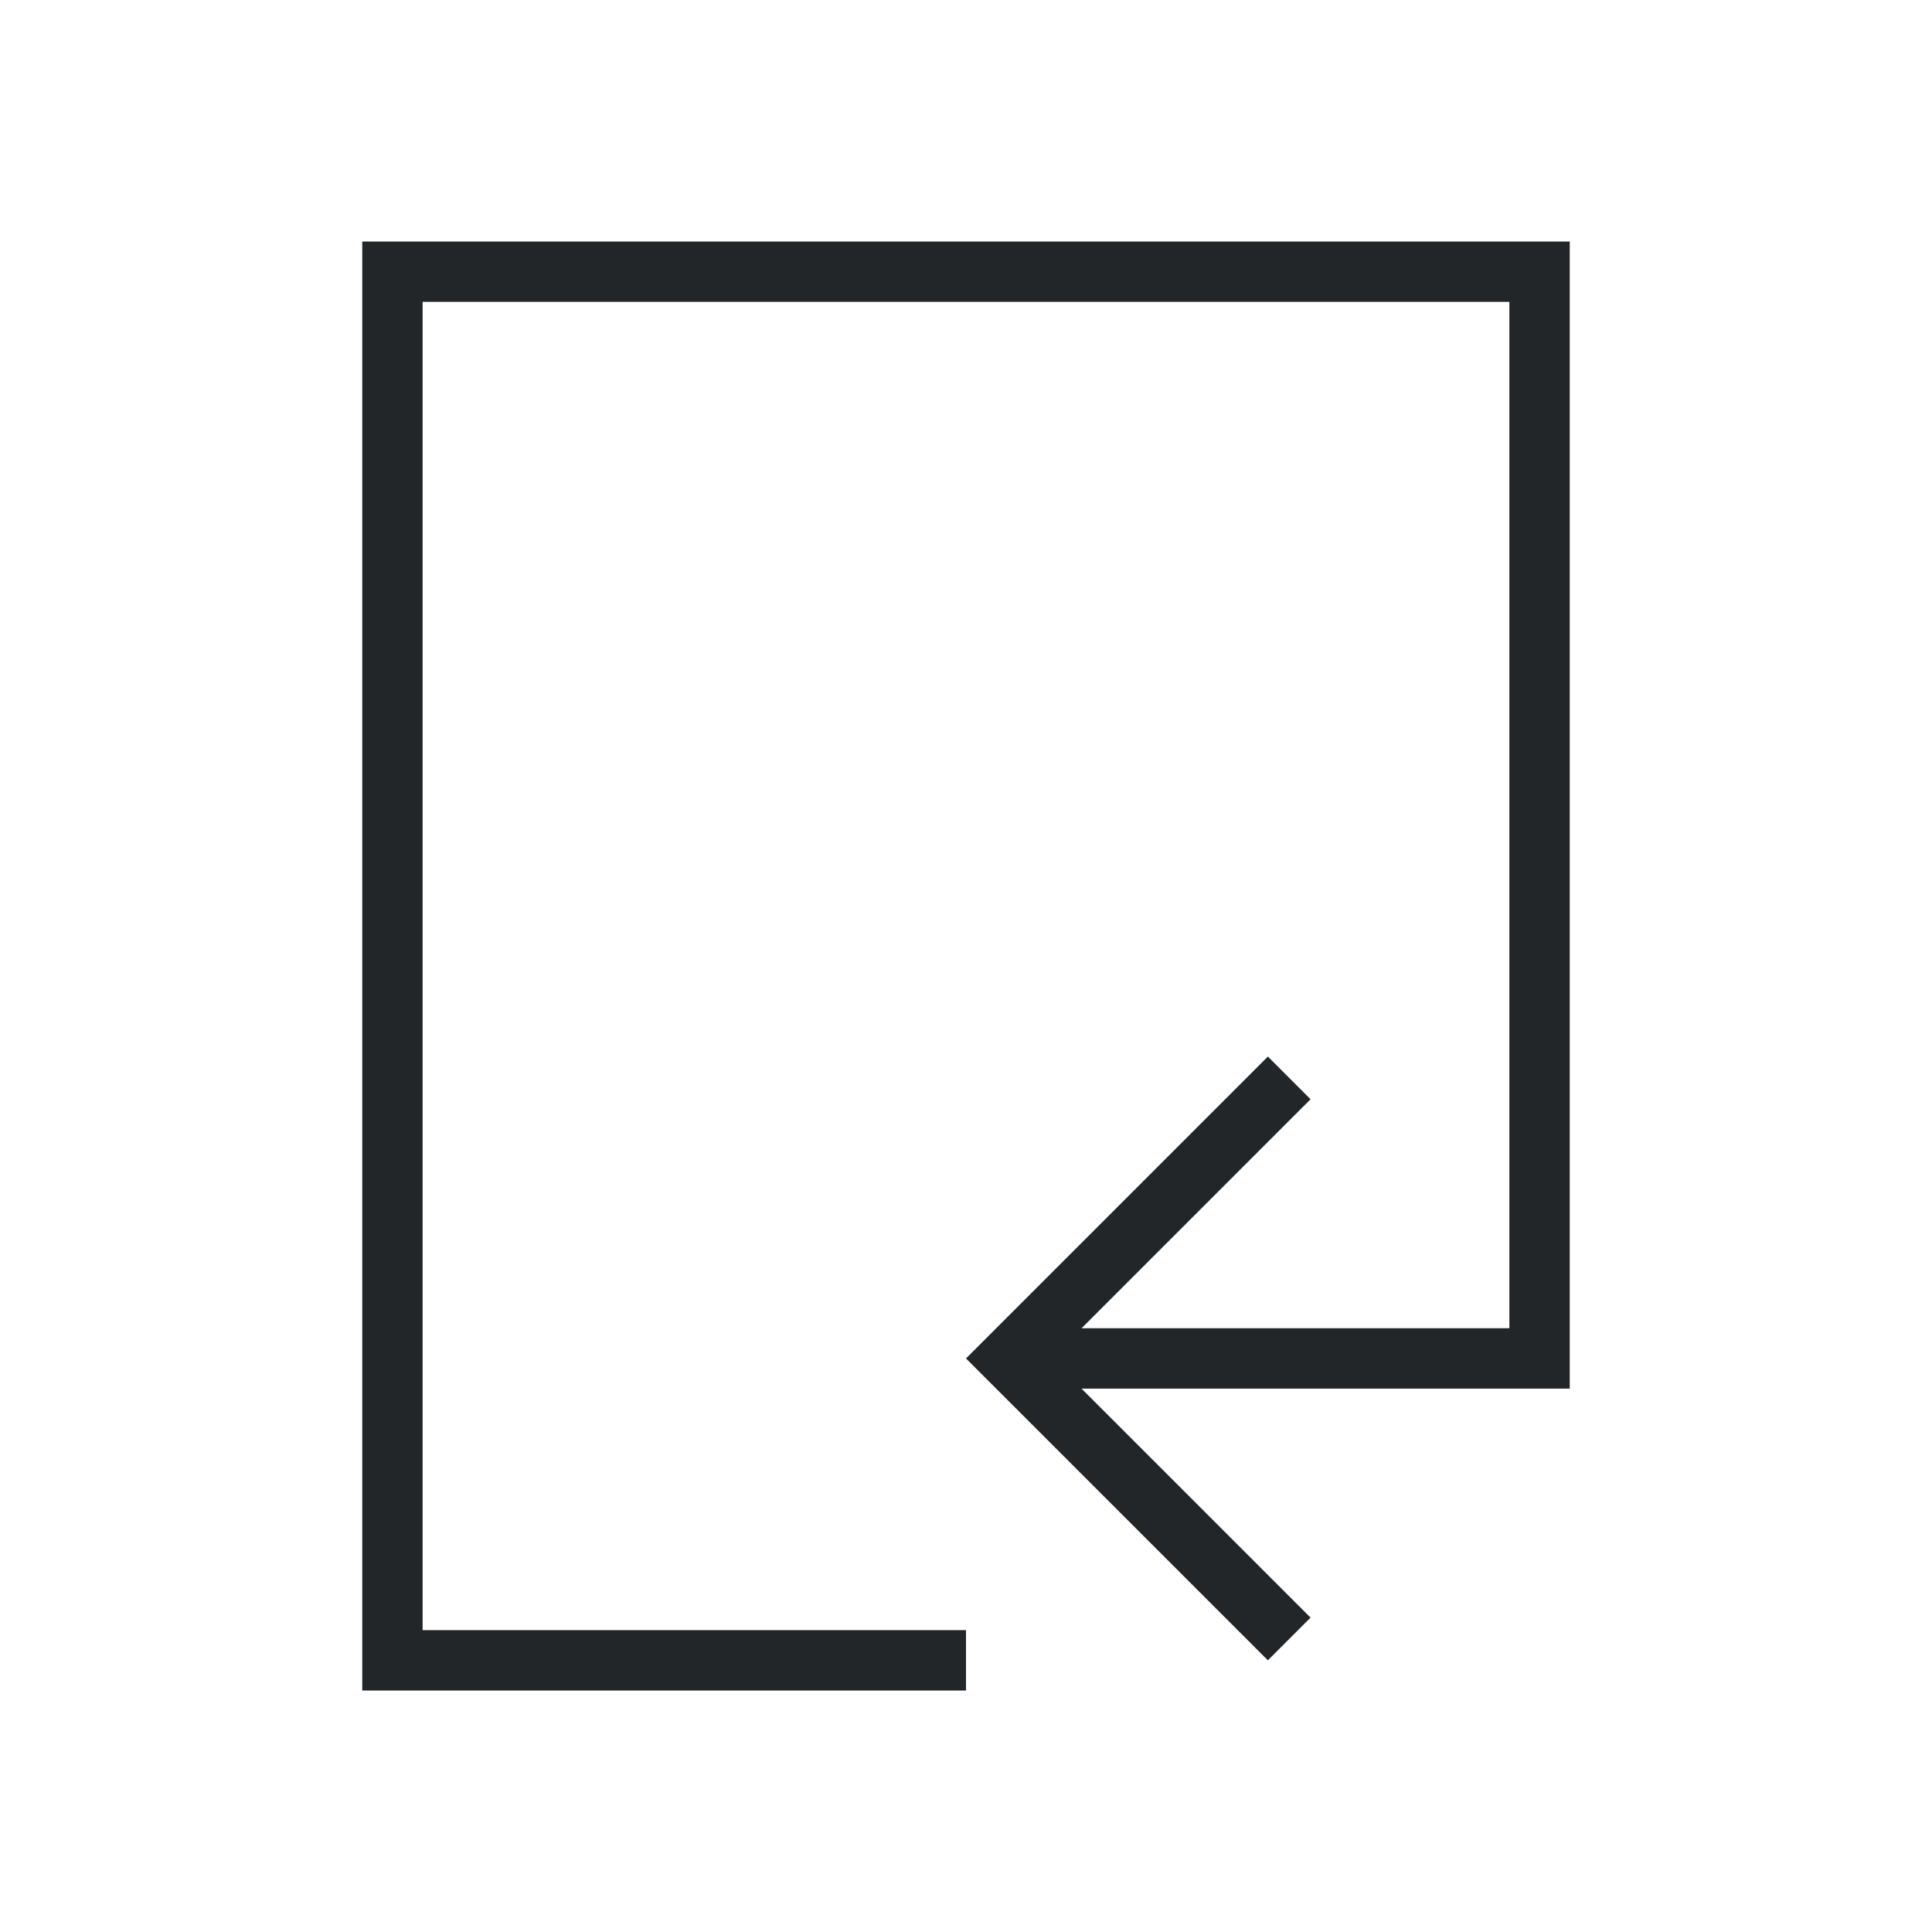
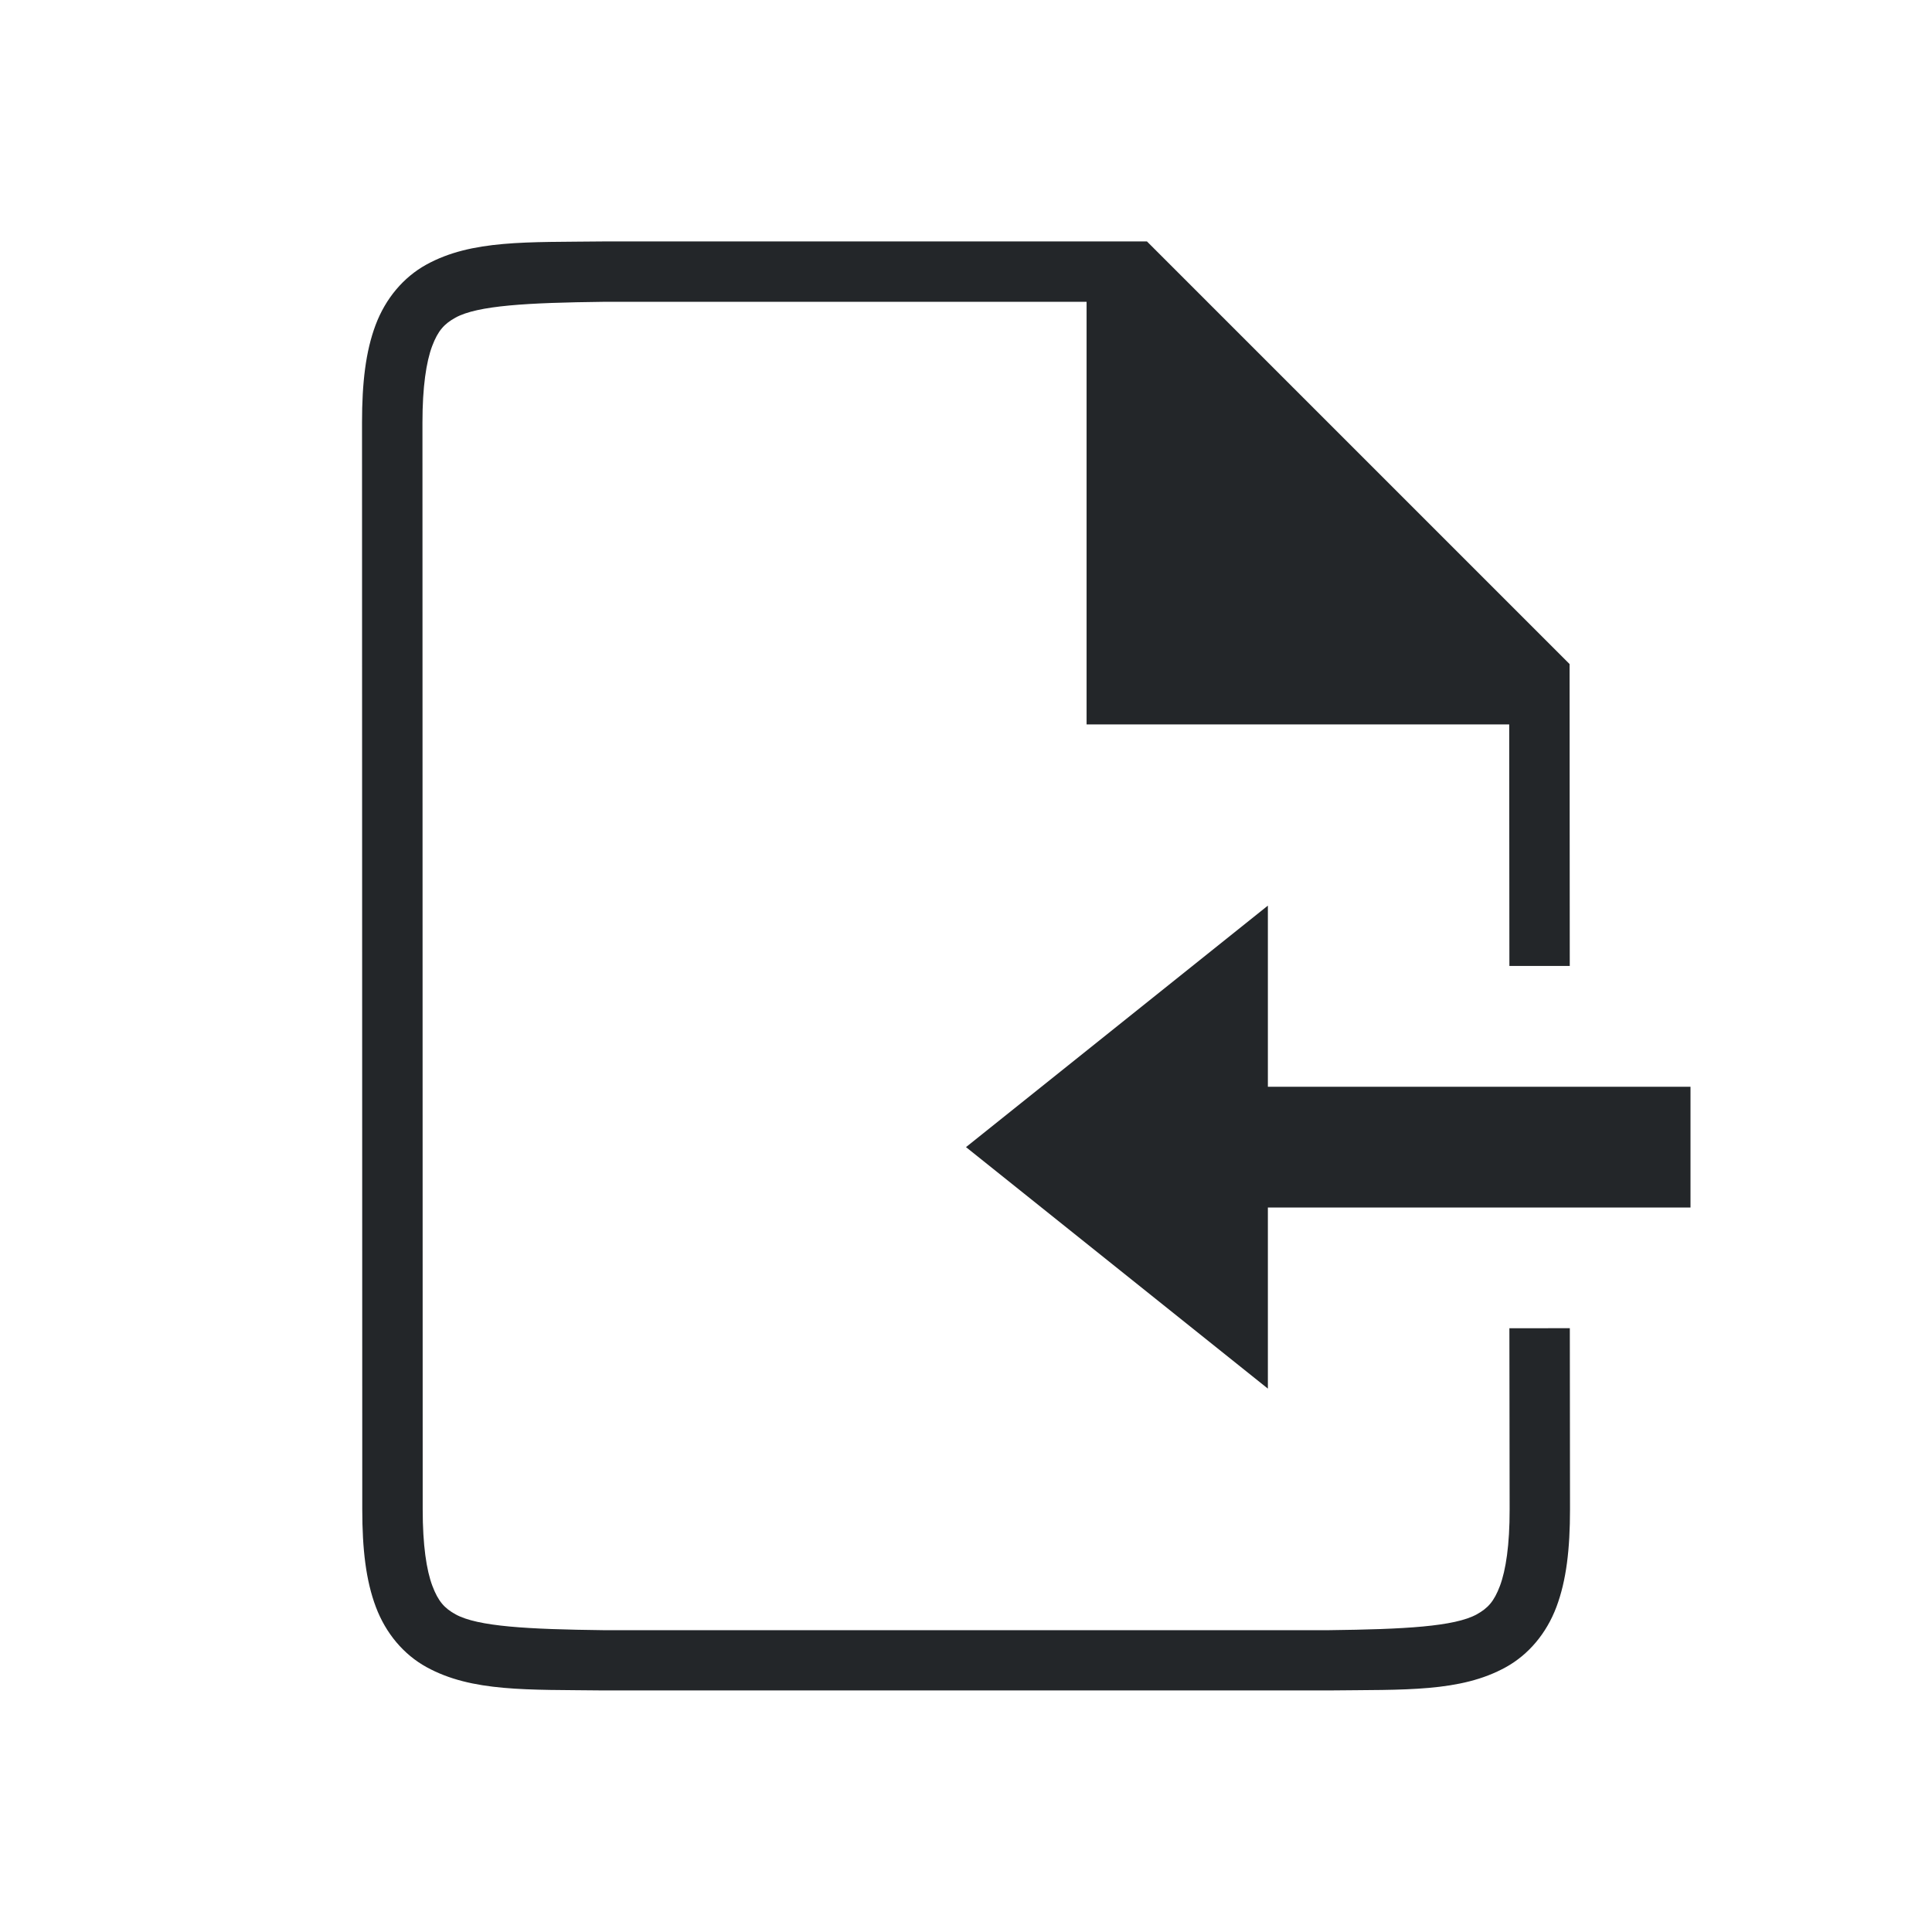
- <svg xmlns="http://www.w3.org/2000/svg" viewBox="0 0 32 32">
-   <path d="m6 4v24h10v-1h-9v-22h18v17h-7.086l3.793-3.793-.707-.707-4 4-1 1 1 1 4 4 .707-.707-3.793-3.793h8.086v-.5-.5-18z" fill="#232629" />
+ <svg xmlns="http://www.w3.org/2000/svg" viewBox="0 0 32 32" version="1.1" id="svg4">
+   <defs id="defs8" />
+   <g id="g1833" style="display:inline" transform="translate(-505.9948,-233)">
+     <path d="m 530.995,255 0.004,3 c 7.9e-4,0.592 -0.063,1.006 -0.16,1.266 -0.098,0.26 -0.201,0.371 -0.385,0.473 -0.366,0.202 -1.197,0.247 -2.455,0.262 h -11.997 -0.006 c -1.259,-0.015 -2.089,-0.06 -2.455,-0.262 -0.183,-0.101 -0.287,-0.213 -0.385,-0.473 -0.098,-0.26 -0.16,-0.673 -0.16,-1.266 l -0.004,-18 c -1.3e-4,-0.592 0.063,-1.006 0.16,-1.266 0.098,-0.26 0.203,-0.371 0.387,-0.473 0.366,-0.202 1.195,-0.247 2.453,-0.262 l 6e-5,-1e-5 h 8 v 7 l 7,1e-5 0.003,4 h 1 l -0.003,-5 -7,-7 h -9.002 -0.004 c -1.258,0.015 -2.179,-0.031 -2.932,0.385 -0.376,0.208 -0.673,0.559 -0.838,0.998 -0.165,0.439 -0.225,0.96 -0.225,1.617 l 0.004,18 c 1.4e-4,0.658 0.06,1.179 0.225,1.617 0.165,0.439 0.462,0.789 0.838,0.996 0.753,0.415 1.674,0.372 2.932,0.387 h 0.002 12.008 0.004 c 1.258,-0.015 2.179,0.031 2.932,-0.385 0.376,-0.208 0.673,-0.559 0.838,-0.998 0.165,-0.439 0.225,-0.96 0.225,-1.617 l -0.003,-3" id="path2732-8-9" style="color:#000000;font-style:normal;font-variant:normal;font-weight:normal;font-stretch:normal;font-size:medium;line-height:normal;font-family:sans-serif;font-variant-ligatures:normal;font-variant-position:normal;font-variant-caps:normal;font-variant-numeric:normal;font-variant-alternates:normal;font-feature-settings:normal;text-indent:0;text-align:start;text-decoration:none;text-decoration-line:none;text-decoration-style:solid;text-decoration-color:#000000;letter-spacing:normal;word-spacing:normal;text-transform:none;writing-mode:lr-tb;direction:ltr;text-orientation:mixed;dominant-baseline:auto;baseline-shift:baseline;text-anchor:start;white-space:normal;shape-padding:0;clip-rule:nonzero;display:inline;overflow:visible;visibility:visible;opacity:1;isolation:auto;mix-blend-mode:normal;color-interpolation:sRGB;color-interpolation-filters:linearRGB;solid-color:#000000;solid-opacity:1;vector-effect:none;fill:#232629;fill-opacity:1;fill-rule:nonzero;stroke:none;stroke-width:1;stroke-linecap:butt;stroke-linejoin:miter;stroke-miterlimit:4;stroke-dasharray:none;stroke-dashoffset:0;stroke-opacity:1;marker:none;color-rendering:auto;image-rendering:auto;shape-rendering:auto;text-rendering:auto;enable-background:accumulate" />
+   </g>
+   <path style="fill:#232629;fill-opacity:1;stroke:none;stroke-width:1px;stroke-linecap:butt;stroke-linejoin:miter;stroke-opacity:1" d="m 21,15 v 3 h 7 v 2 h -7 v 3 l -5,-4 z" id="path817" />
</svg>
